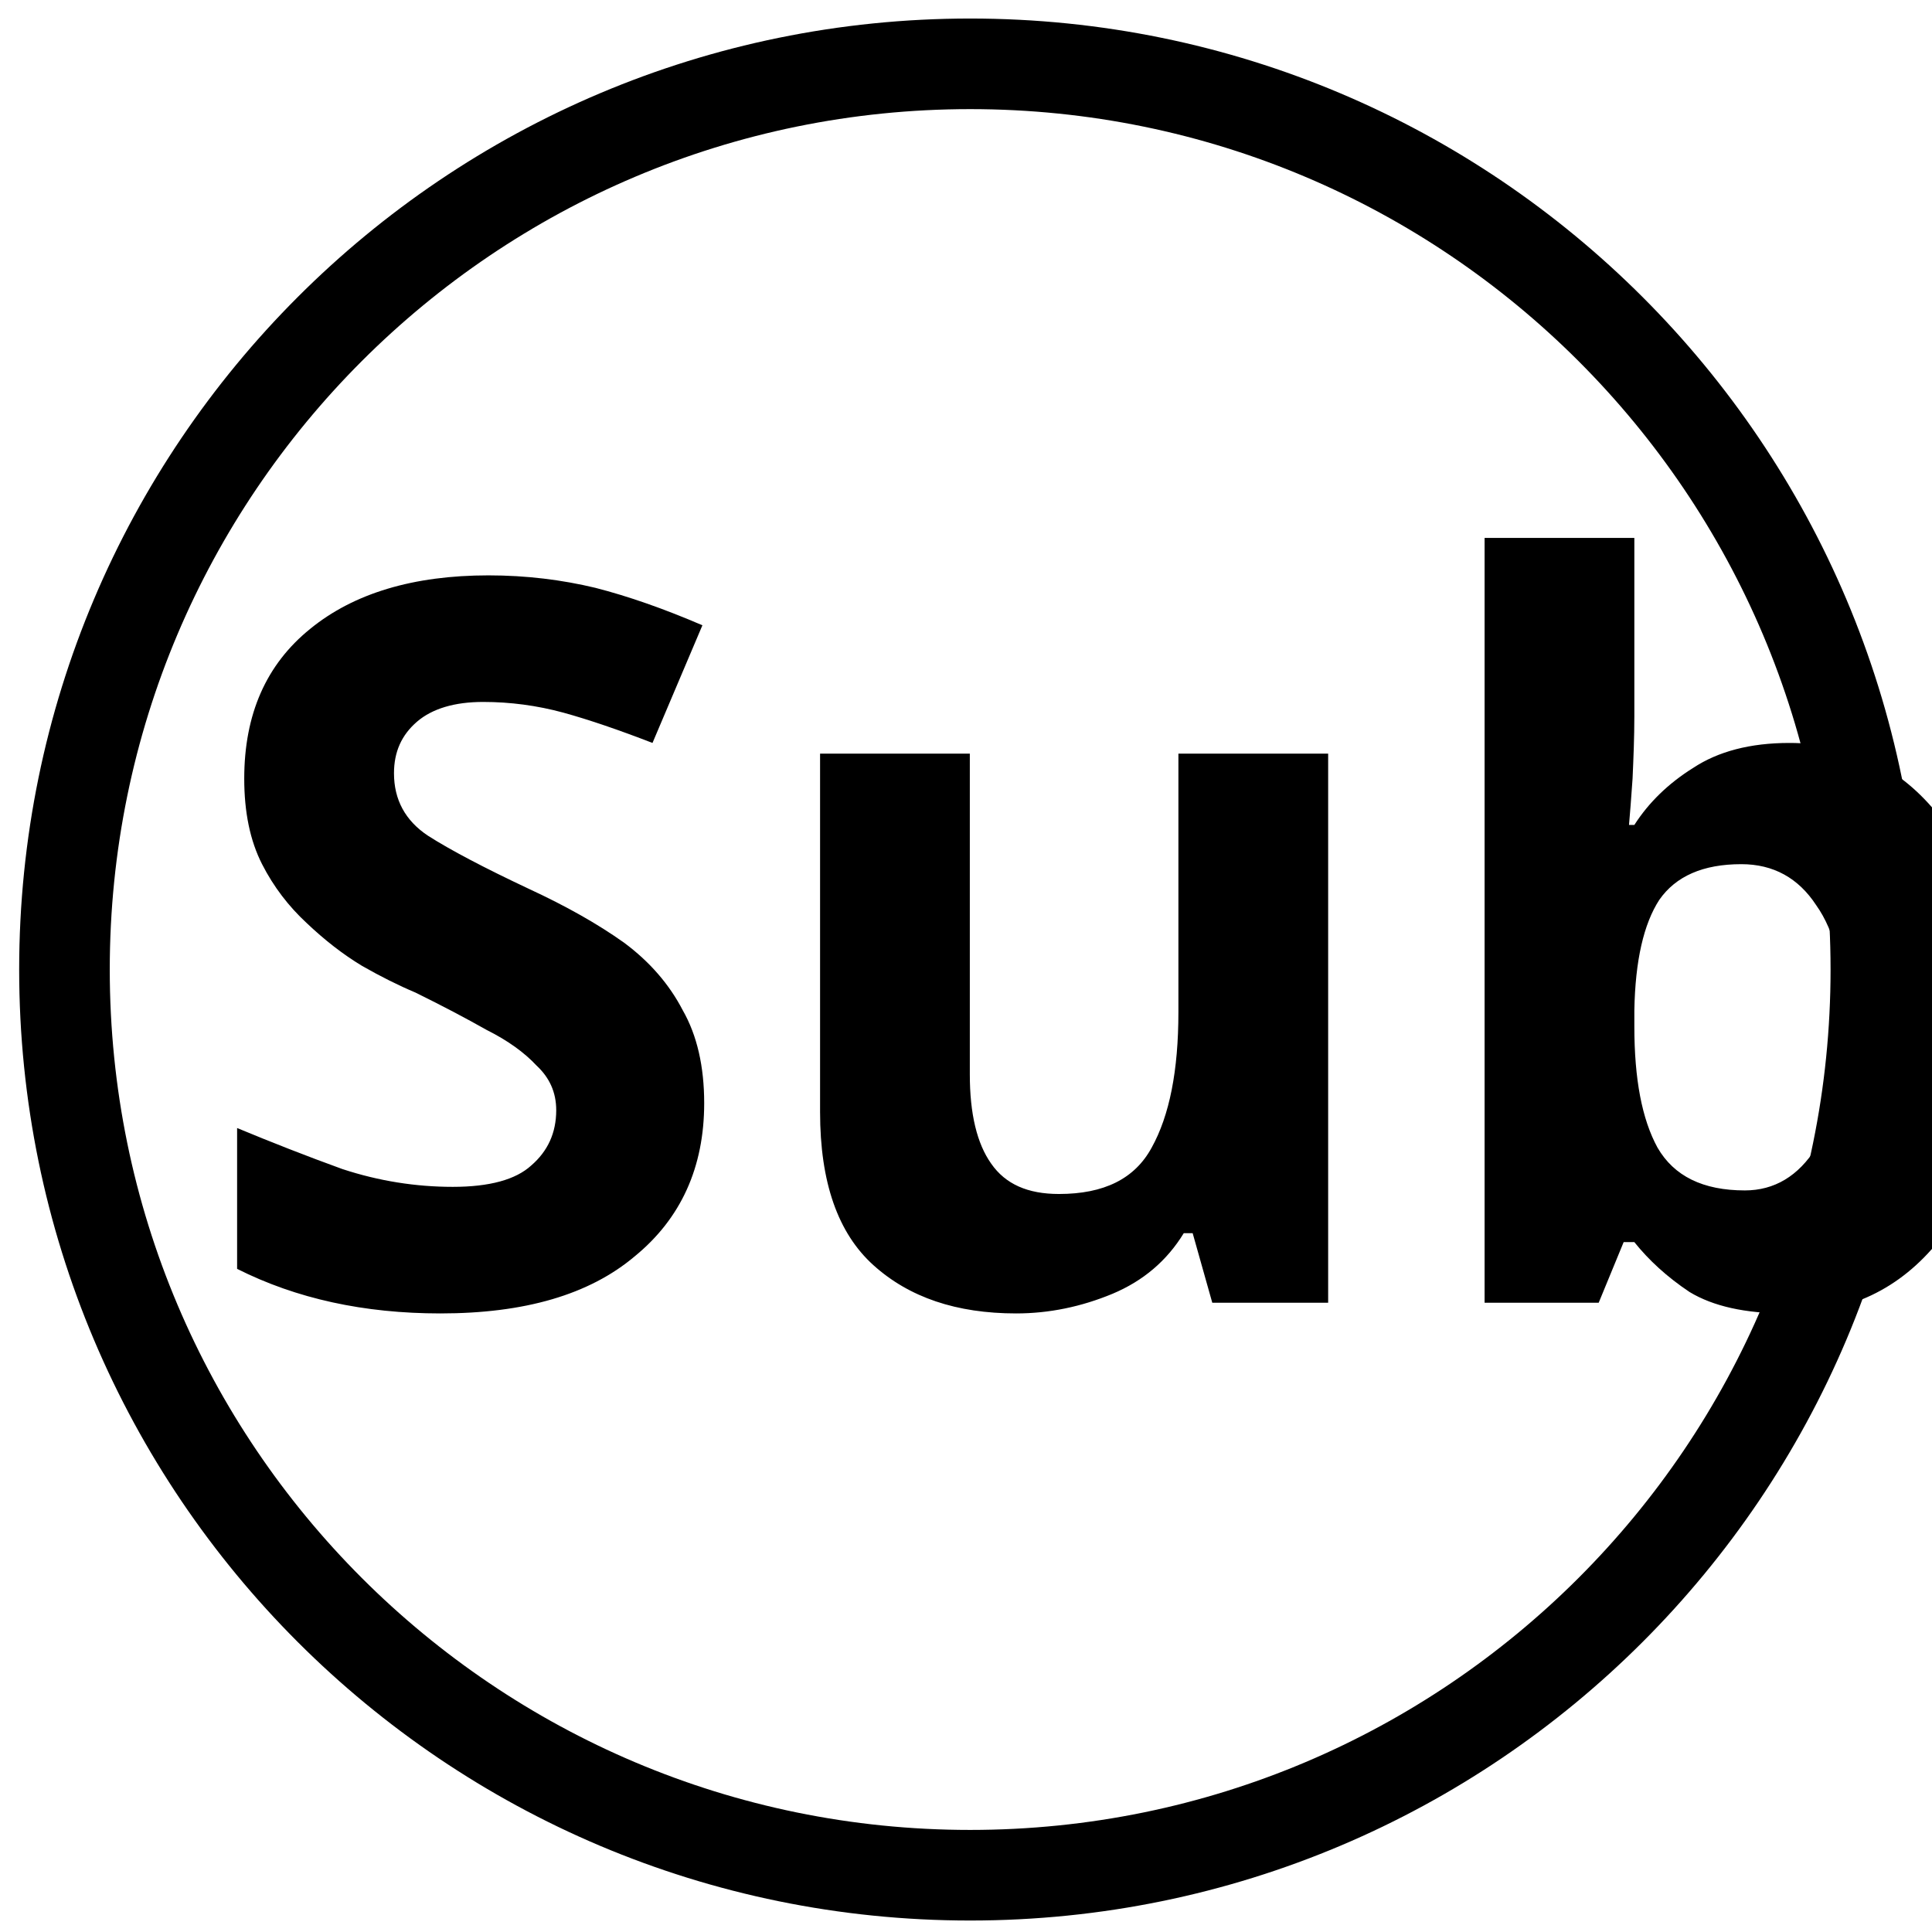
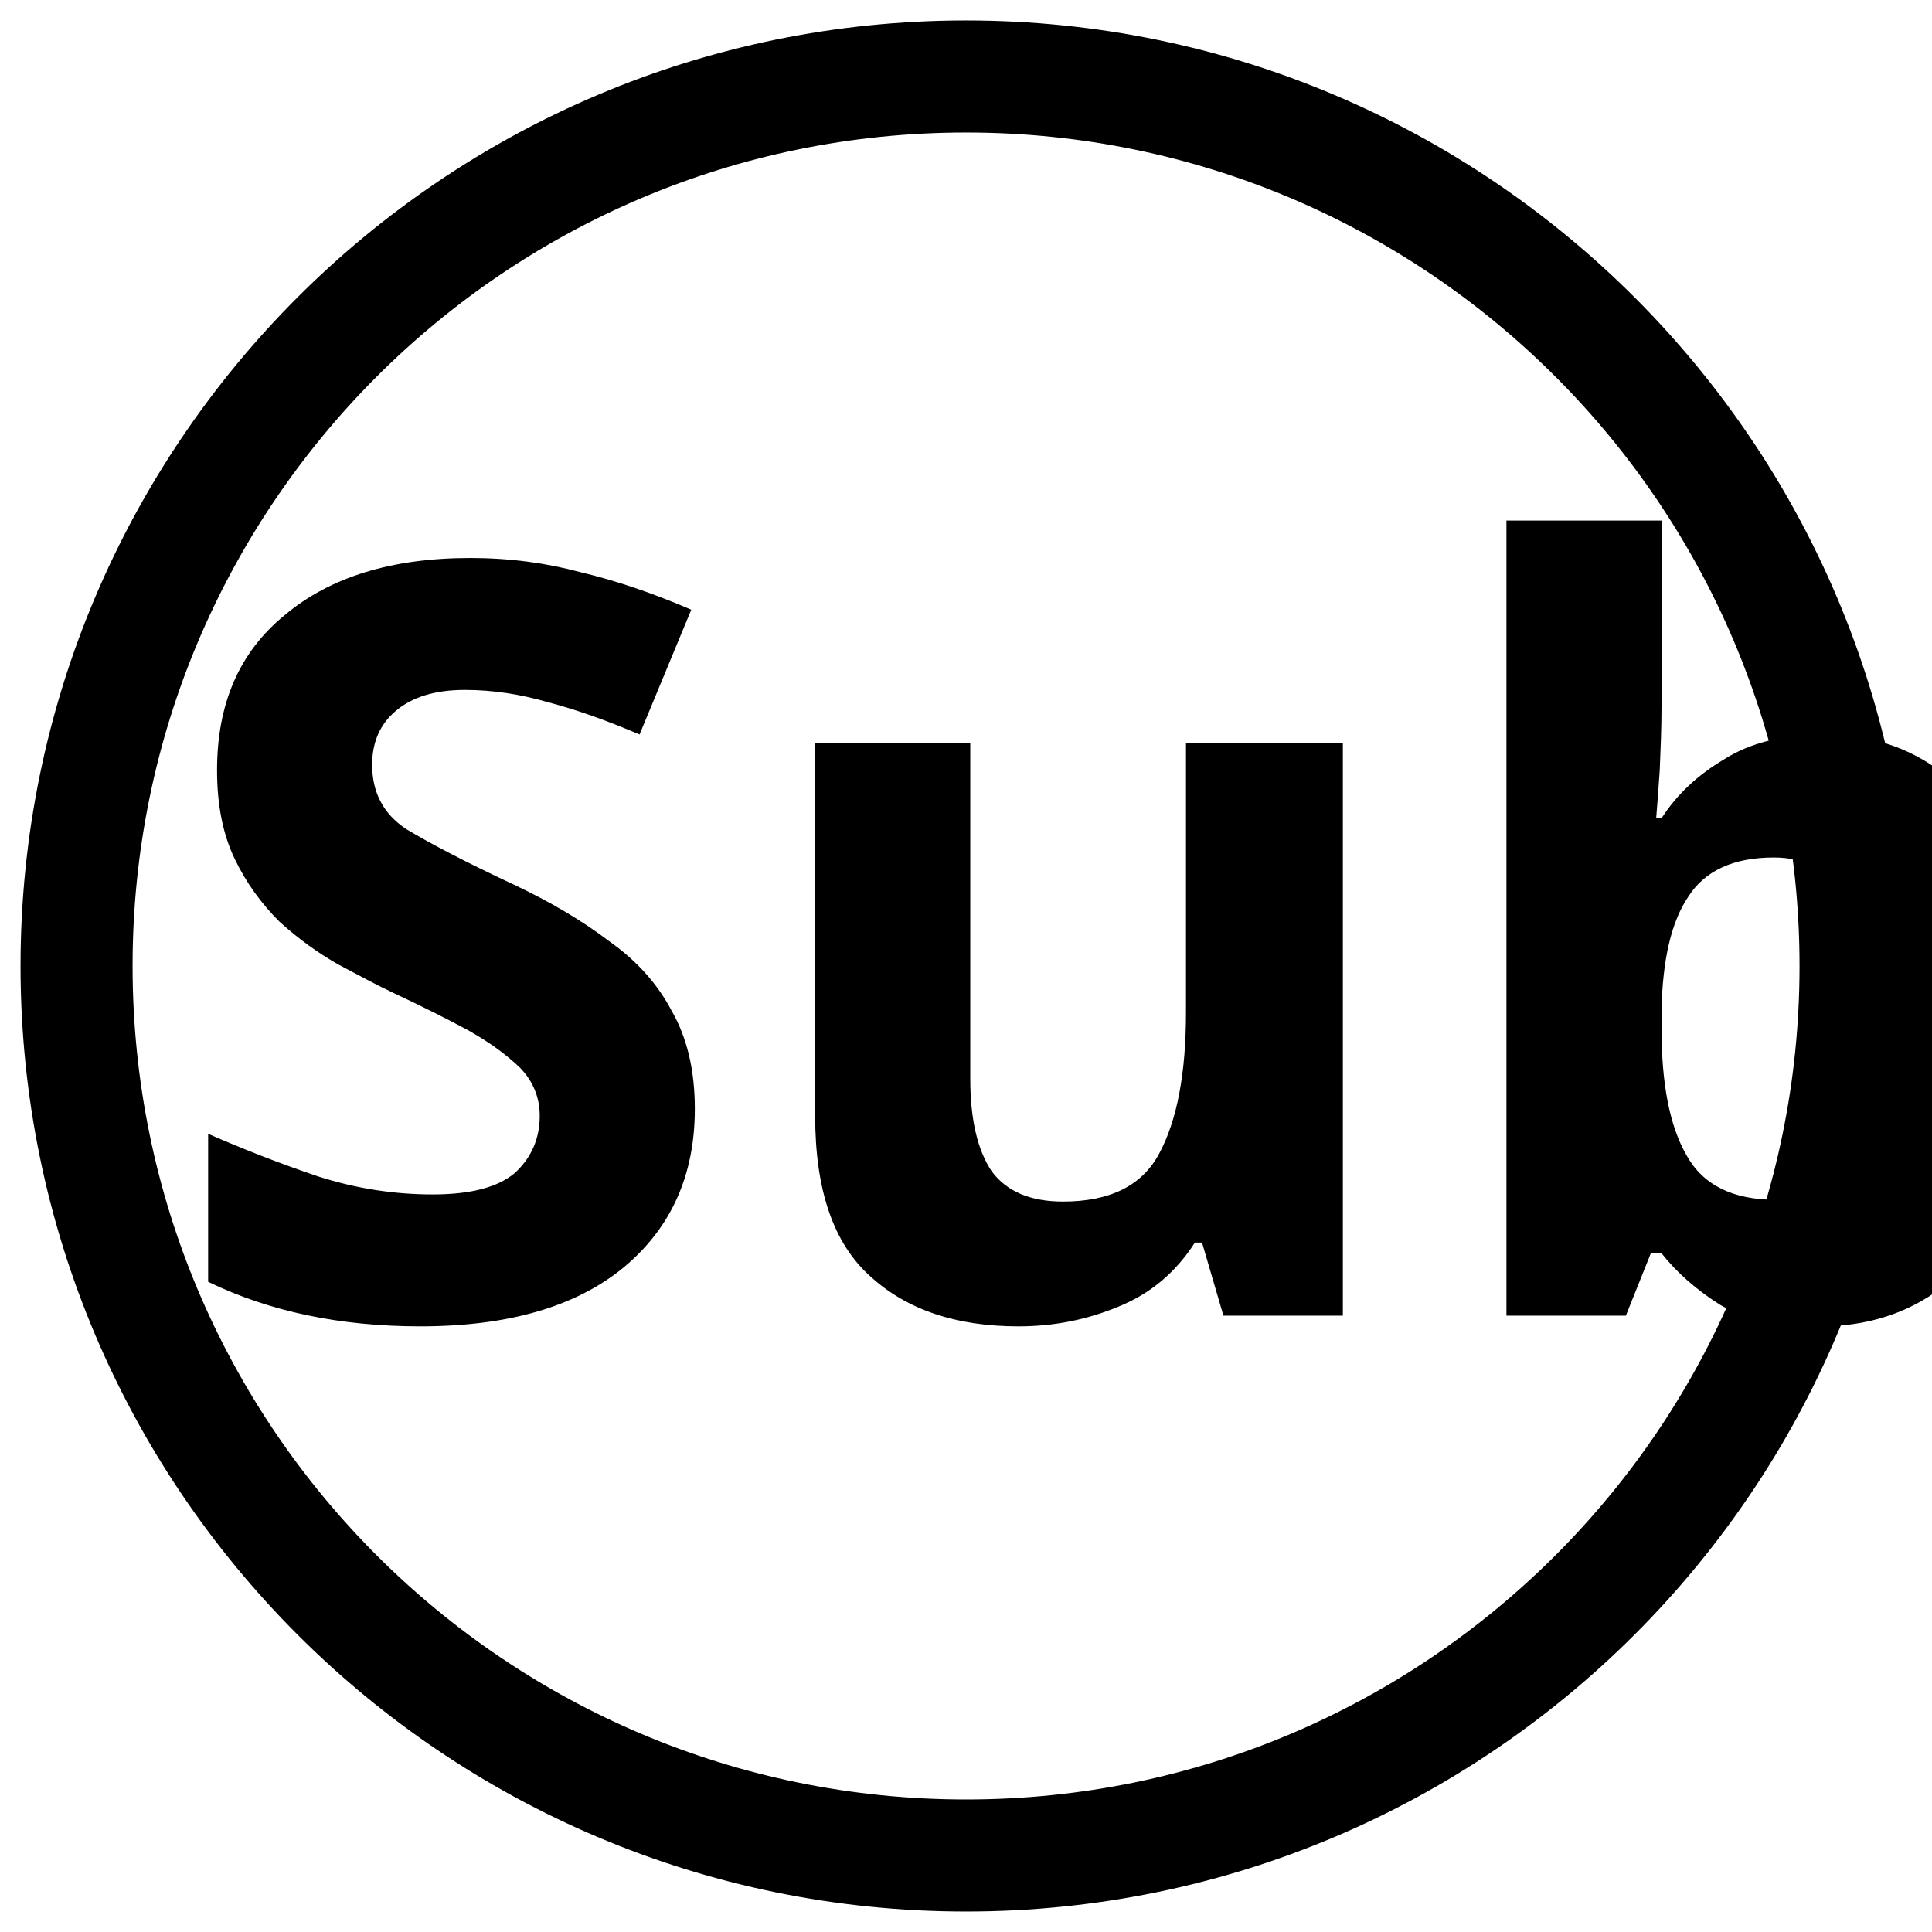
<svg xmlns="http://www.w3.org/2000/svg" xmlns:ns1="http://www.openswatchbook.org/uri/2009/osb" width="64" height="64" viewBox="0 0 16.933 16.933" version="1.1" id="svg8">
  <defs id="defs2">
    <linearGradient id="linearGradient4534" ns1:paint="solid">
      <stop style="stop-color:#000000;stop-opacity:1;" offset="0" id="stop4532" />
    </linearGradient>
  </defs>
  <g id="layer1" transform="translate(0,-280.0666)">
-     <circle id="path3723" cx="8.503" cy="288.564" style="fill:none;fill-opacity:1;stroke:#000000;stroke-width:0.794;stroke-miterlimit:4;stroke-dasharray:none;stroke-opacity:1" r="7.938" />
-     <text xml:space="preserve" style="font-style:normal;font-variant:normal;font-weight:bold;font-stretch:normal;font-size:18.344px;line-height:1.25;font-family:Calibri;-inkscape-font-specification:'Calibri Bold';letter-spacing:0px;word-spacing:0px;fill:#000000;fill-opacity:1;stroke:none;stroke-width:0.265" x="1.673" y="291.481" id="text6050">
-       <tspan id="tspan6048" x="1.673" y="291.481" style="font-style:normal;font-variant:normal;font-weight:bold;font-stretch:normal;font-size:8.819px;font-family:Calibri;-inkscape-font-specification:'Calibri Bold';stroke-width:0.265">Sub</tspan>
+     <text xml:space="preserve" style="font-style:normal;font-variant:normal;font-weight:bold;font-stretch:normal;font-size:18.344px;line-height:1.25;font-family:Calibri;-inkscape-font-specification:'Calibri Bold';letter-spacing:0px;word-spacing:0px;fill:#000000;fill-opacity:1;stroke:none;stroke-width:0.265" x="1.402" y="291.599" id="text6050">
+       <tspan id="tspan6048" x="1.402" y="291.599" style="font-style:normal;font-variant:normal;font-weight:bold;font-stretch:normal;font-size:9.172px;line-height:0;font-family:Calibri;-inkscape-font-specification:'Calibri Bold';stroke-width:0.265" dy="0">Sub</tspan>
    </text>
+     <circle id="path3723" cx="8.467" cy="288.533" style="fill:none;fill-opacity:1;stroke:#000000;stroke-width:0.982;stroke-miterlimit:4;stroke-dasharray:none;stroke-opacity:1" r="7.796" />
  </g>
</svg>
